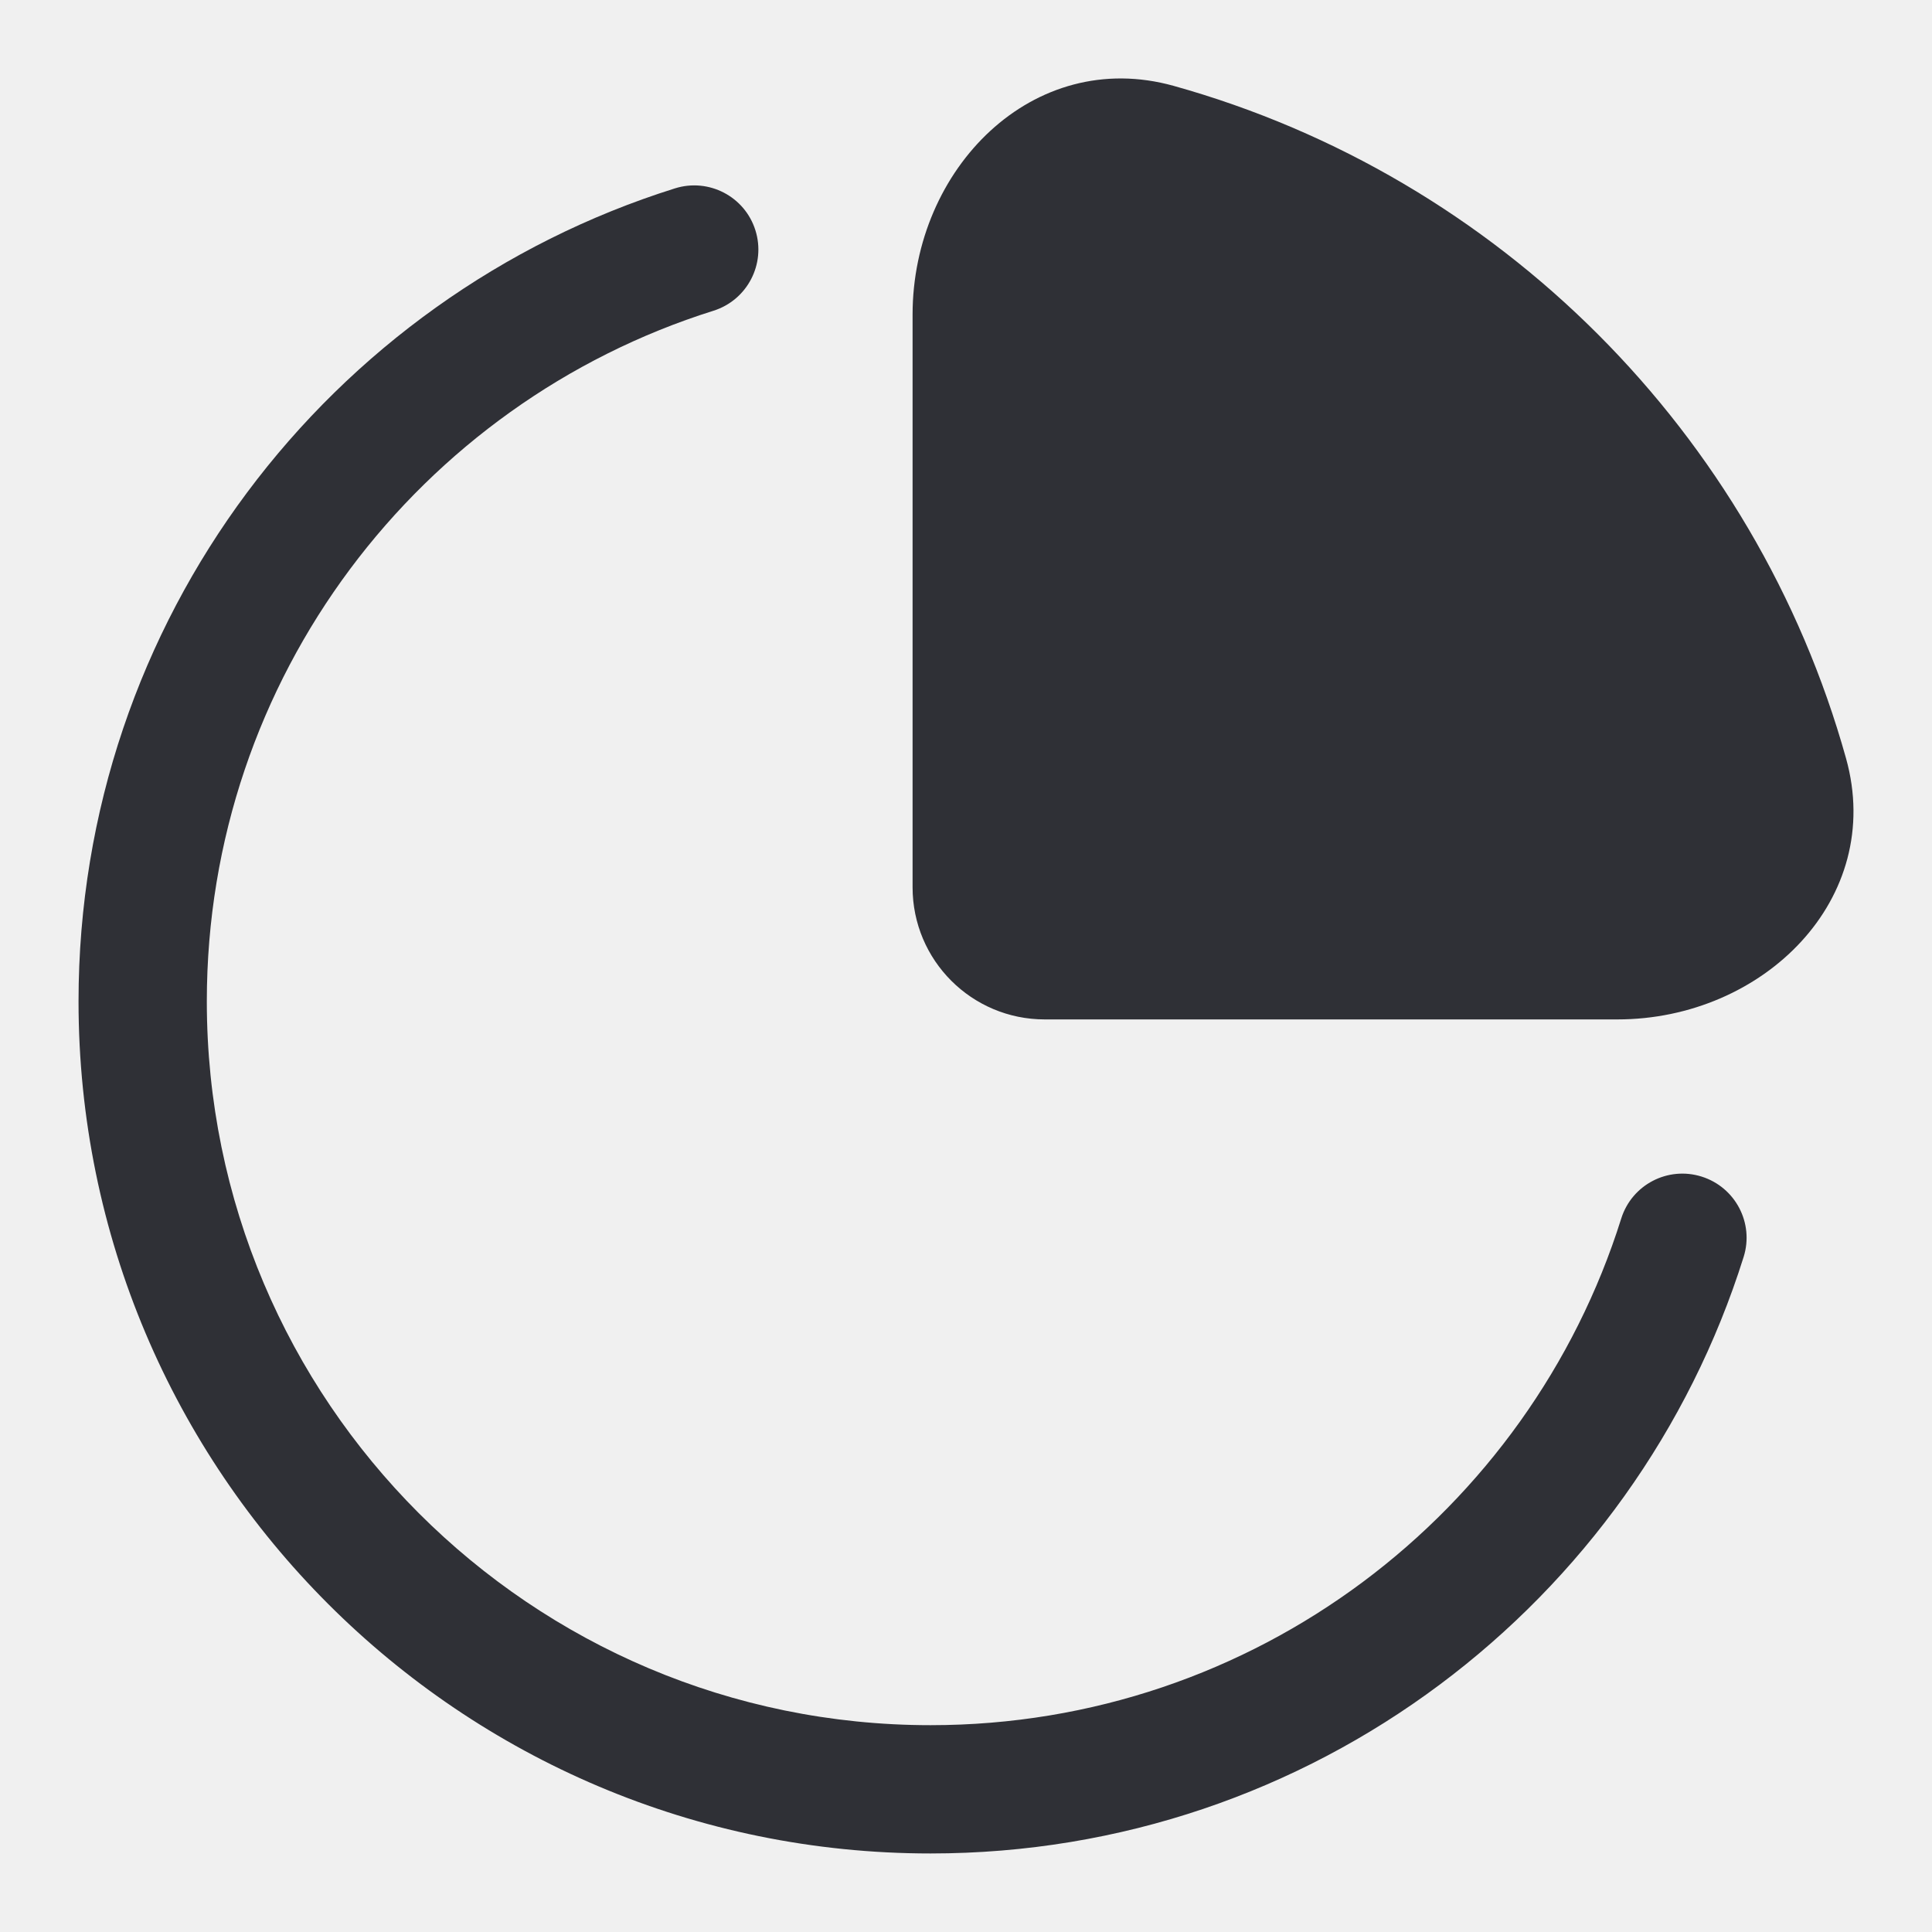
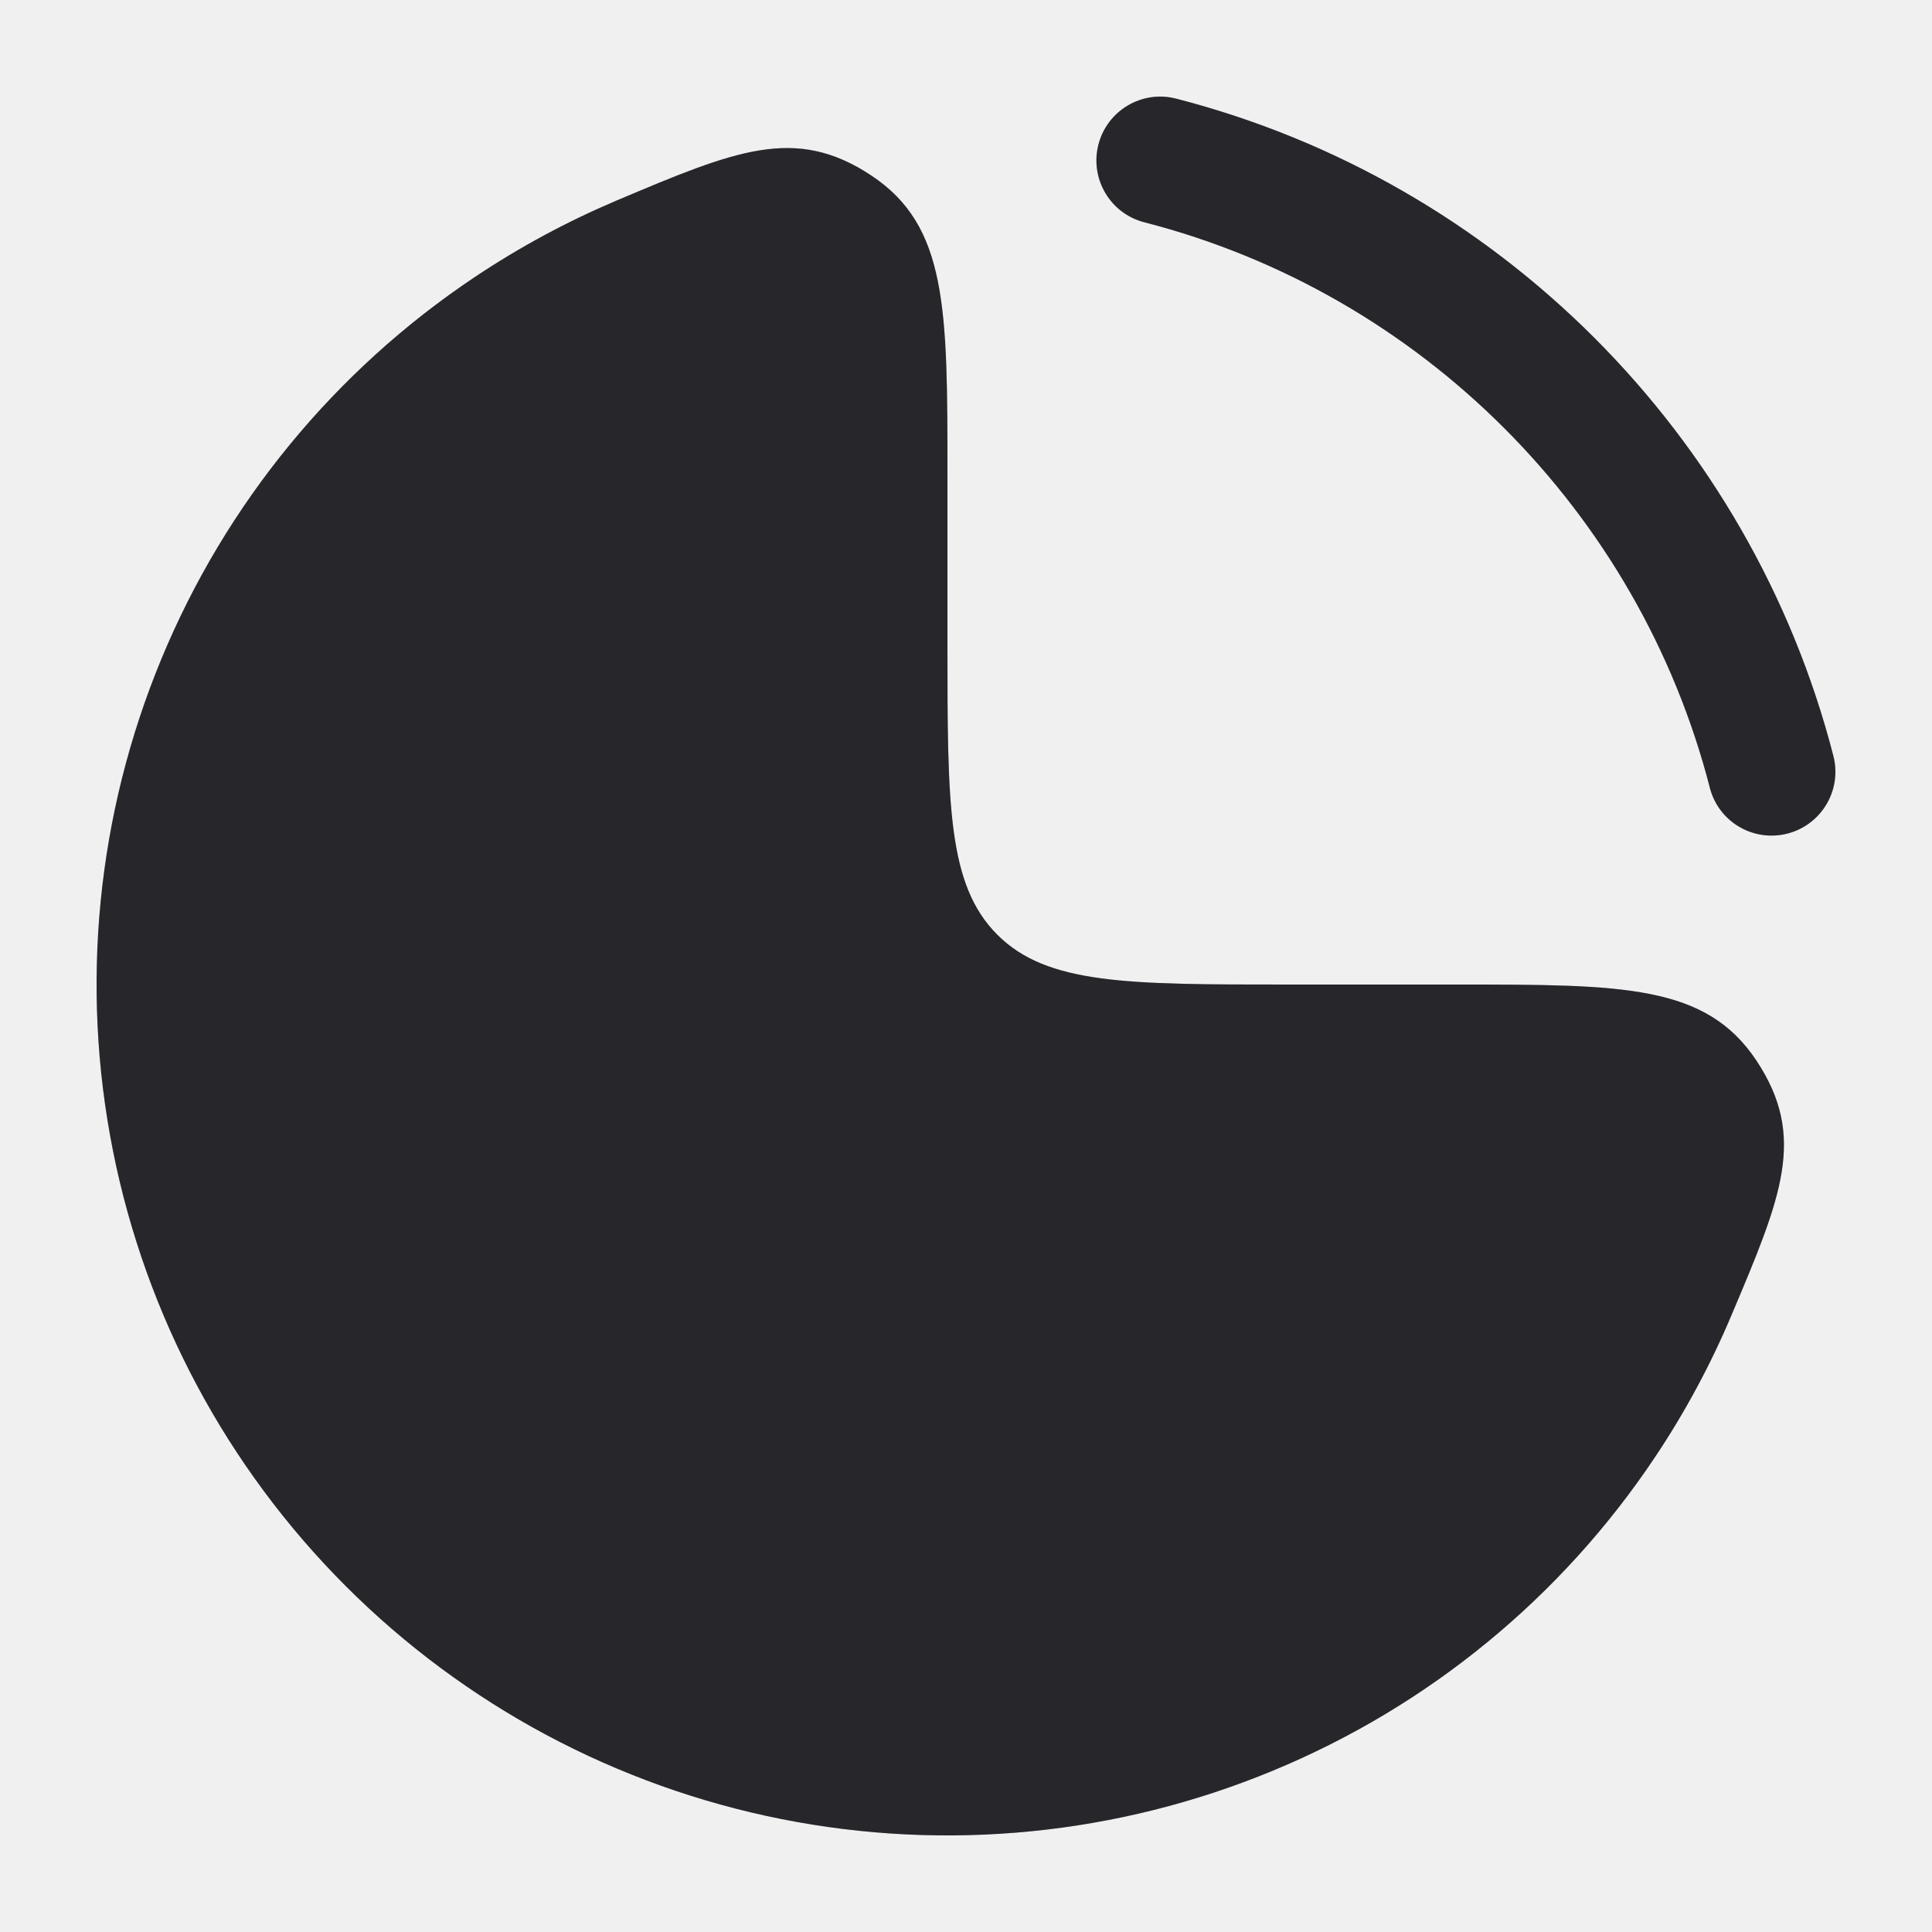
<svg xmlns="http://www.w3.org/2000/svg" width="20" height="20" viewBox="0 0 20 20" fill="none">
-   <g clip-path="url(#clip0_2514_35076)">
-     <path fill-rule="evenodd" clip-rule="evenodd" d="M7.82 2.384C7.93 2.734 7.735 3.107 7.385 3.217C4.345 4.172 2.141 7.013 2.141 10.366C2.141 14.504 5.495 17.859 9.633 17.859C12.987 17.859 15.828 15.655 16.783 12.614C16.893 12.264 17.265 12.07 17.615 12.18C17.965 12.29 18.16 12.662 18.05 13.012C16.926 16.59 13.584 19.187 9.633 19.187C4.762 19.187 0.813 15.238 0.813 10.366C0.813 6.416 3.409 3.073 6.987 1.95C7.337 1.84 7.71 2.034 7.82 2.384Z" fill="#2F3036" />
-     <path d="M19.11 7.85C18.17 4.482 15.517 1.829 12.15 0.889C10.694 0.483 9.447 1.746 9.447 3.257V9.185C9.447 9.941 10.059 10.553 10.815 10.553H16.743C18.254 10.553 19.517 9.306 19.11 7.85Z" fill="#2F3036" />
-   </g>
-   <defs>
-     <clipPath id="clip0_2514_35076">
-       <rect width="20" height="20" fill="white" />
-     </clipPath>
-   </defs>
+   <path d="M12.175 1.021C11.822 0.93 11.462 1.143 11.371 1.496C11.28 1.849 11.492 2.21 11.846 2.301C14.708 3.037 16.963 5.292 17.7 8.154C17.79 8.508 18.151 8.72 18.504 8.629C18.857 8.538 19.07 8.178 18.979 7.825C18.122 4.497 15.504 1.878 12.175 1.021Z" fill="#2F3036" />
+   <path d="M12.175 1.021C11.822 0.93 11.462 1.143 11.371 1.496C11.28 1.849 11.492 2.21 11.846 2.301C14.708 3.037 16.963 5.292 17.7 8.154C17.79 8.508 18.151 8.72 18.504 8.629C18.857 8.538 19.07 8.178 18.979 7.825C18.122 4.497 15.504 1.878 12.175 1.021Z" fill="black" fill-opacity="0.2" />
+   <path d="M6.378 2.078C5.869 2.294 5.379 2.558 4.915 2.868C3.466 3.836 2.337 5.211 1.671 6.821C1.004 8.43 0.829 10.201 1.169 11.91C1.509 13.619 2.348 15.188 3.58 16.42C4.812 17.652 6.381 18.491 8.09 18.831C9.799 19.171 11.57 18.996 13.179 18.329C14.789 17.663 16.164 16.534 17.132 15.085C17.442 14.621 17.706 14.131 17.921 13.622C18.444 12.386 18.705 11.768 18.183 10.98C17.66 10.192 16.804 10.192 15.093 10.192H13.332C11.671 10.192 10.84 10.192 10.324 9.676C9.808 9.16 9.808 8.329 9.808 6.668V4.907C9.808 3.195 9.808 2.34 9.02 1.817C8.232 1.295 7.614 1.556 6.378 2.078Z" fill="#2F3036" />
+   <path d="M6.378 2.078C5.869 2.294 5.379 2.558 4.915 2.868C3.466 3.836 2.337 5.211 1.671 6.821C1.004 8.43 0.829 10.201 1.169 11.91C1.509 13.619 2.348 15.188 3.58 16.42C4.812 17.652 6.381 18.491 8.09 18.831C9.799 19.171 11.57 18.996 13.179 18.329C14.789 17.663 16.164 16.534 17.132 15.085C17.442 14.621 17.706 14.131 17.921 13.622C18.444 12.386 18.705 11.768 18.183 10.98C17.66 10.192 16.804 10.192 15.093 10.192H13.332C11.671 10.192 10.84 10.192 10.324 9.676C9.808 9.16 9.808 8.329 9.808 6.668V4.907C9.808 3.195 9.808 2.34 9.02 1.817C8.232 1.295 7.614 1.556 6.378 2.078Z" fill="black" fill-opacity="0.2" />
</svg>
